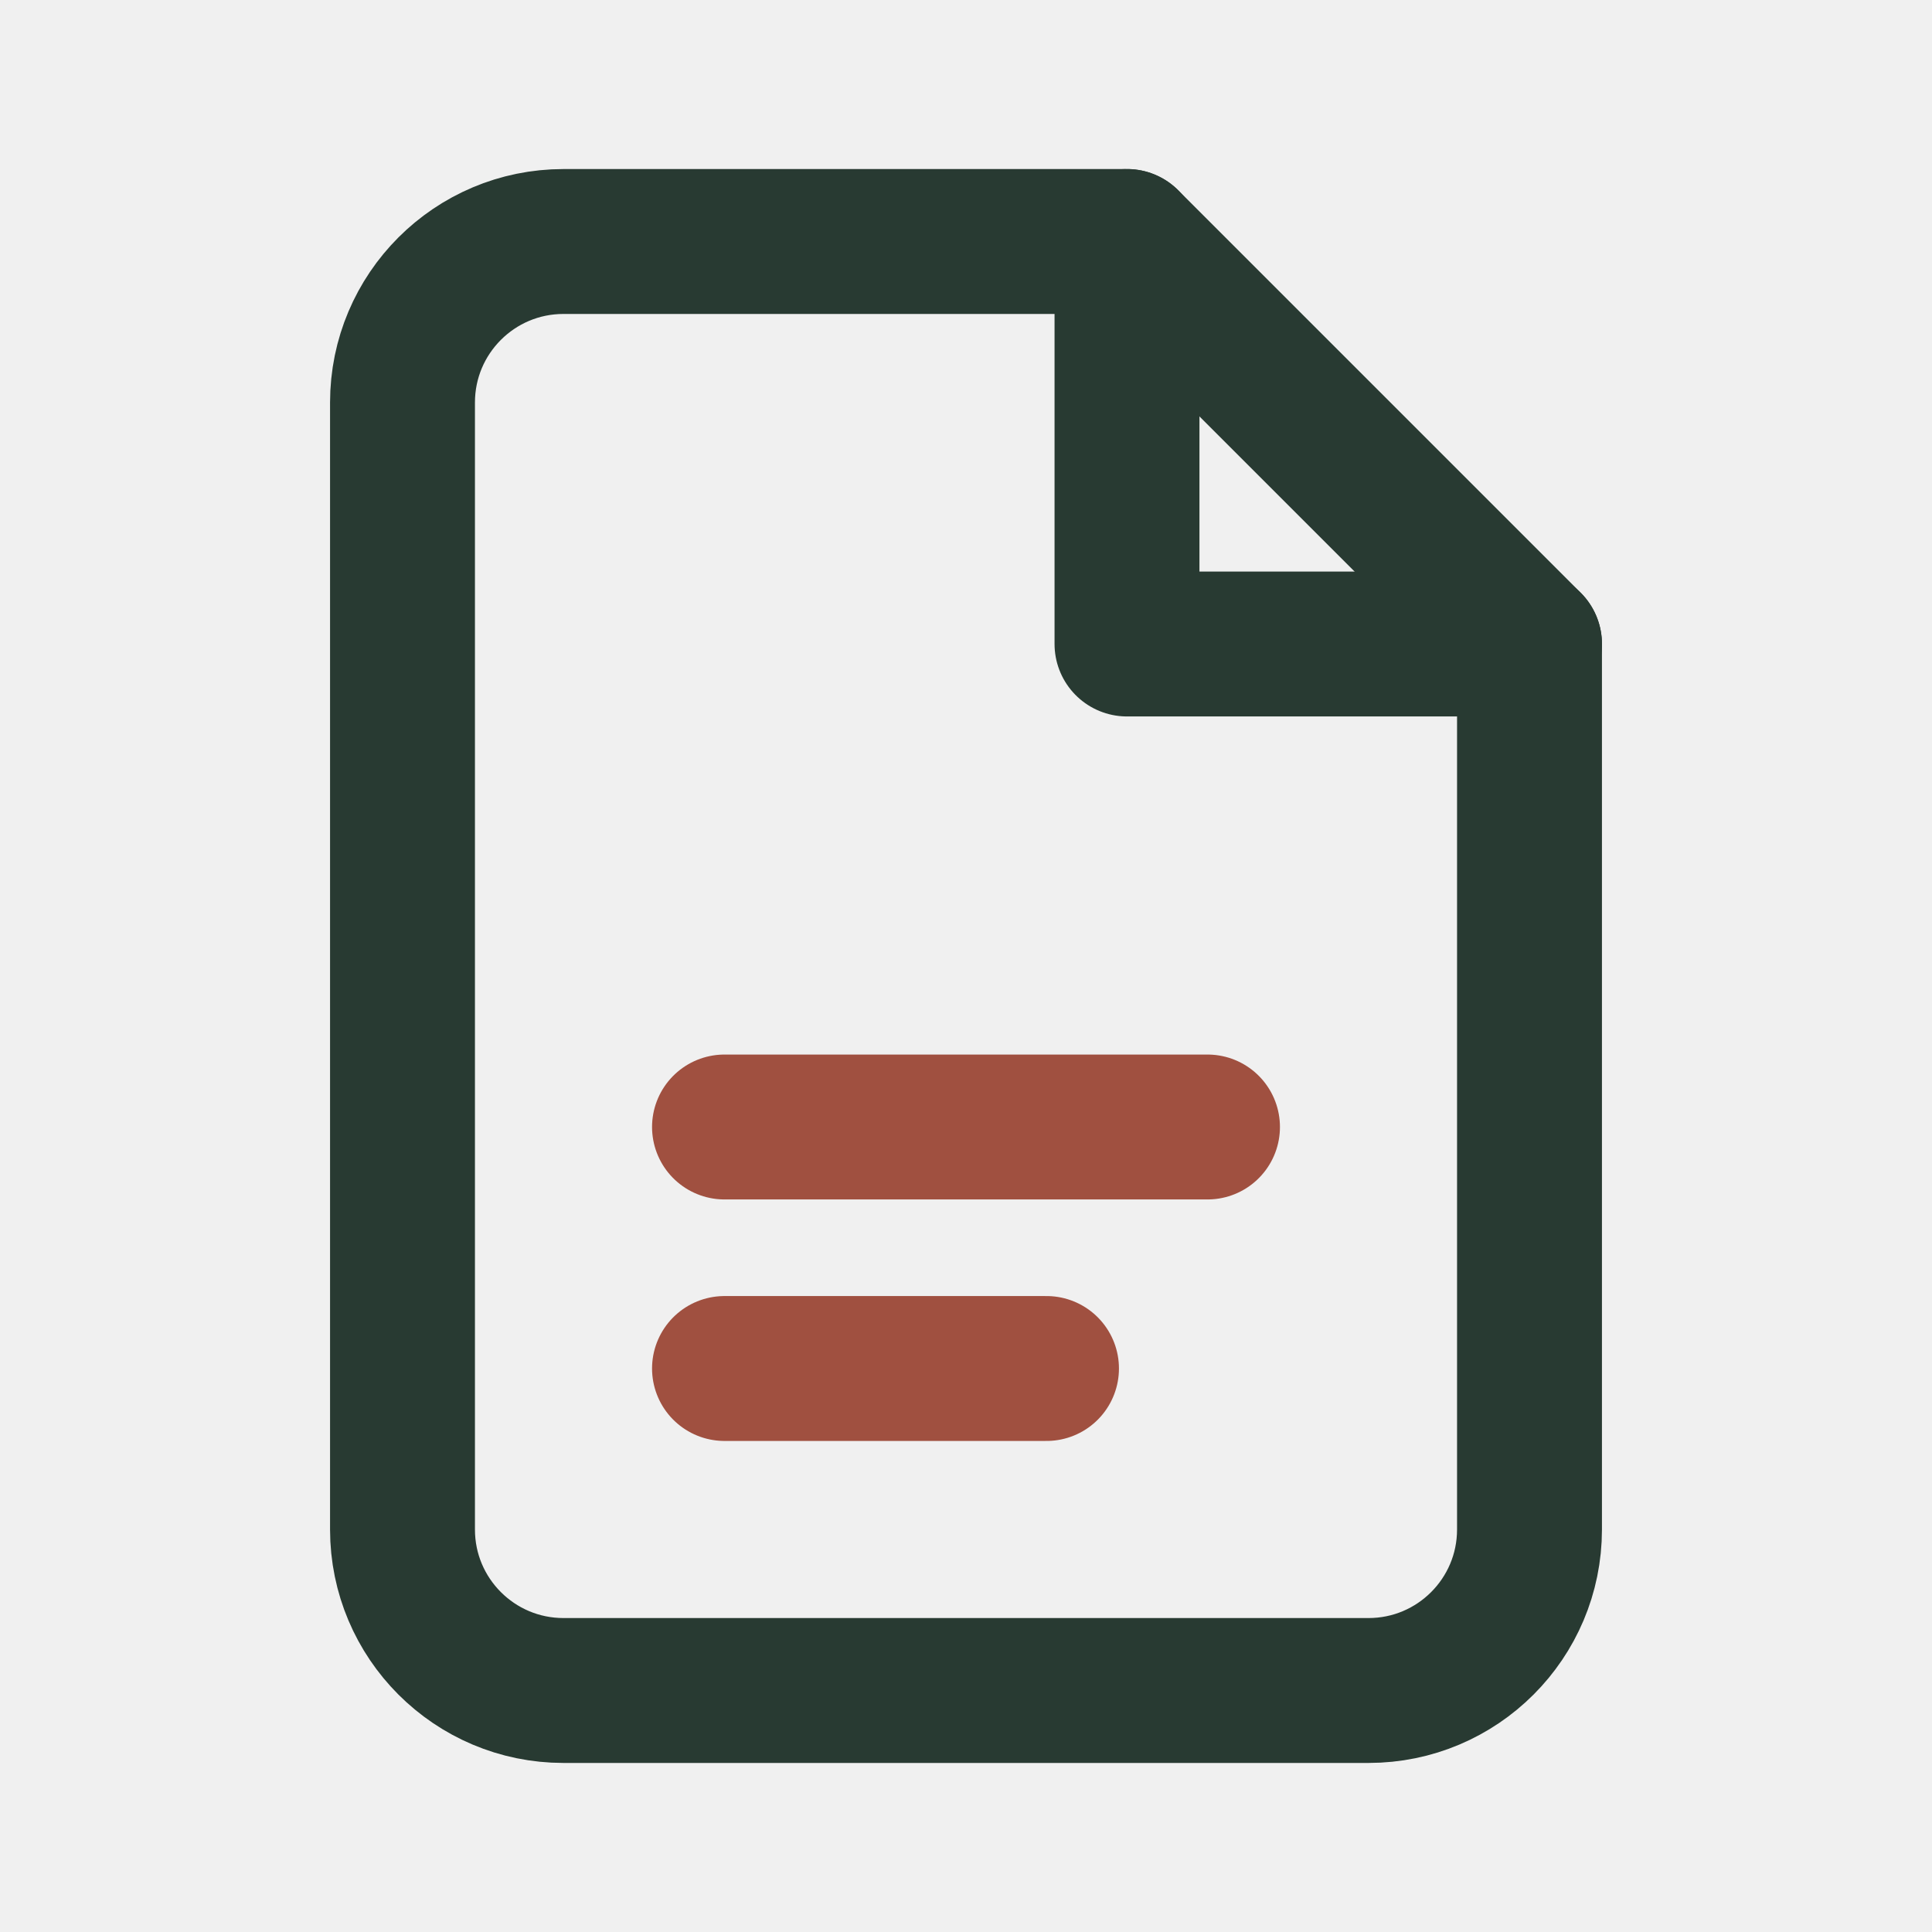
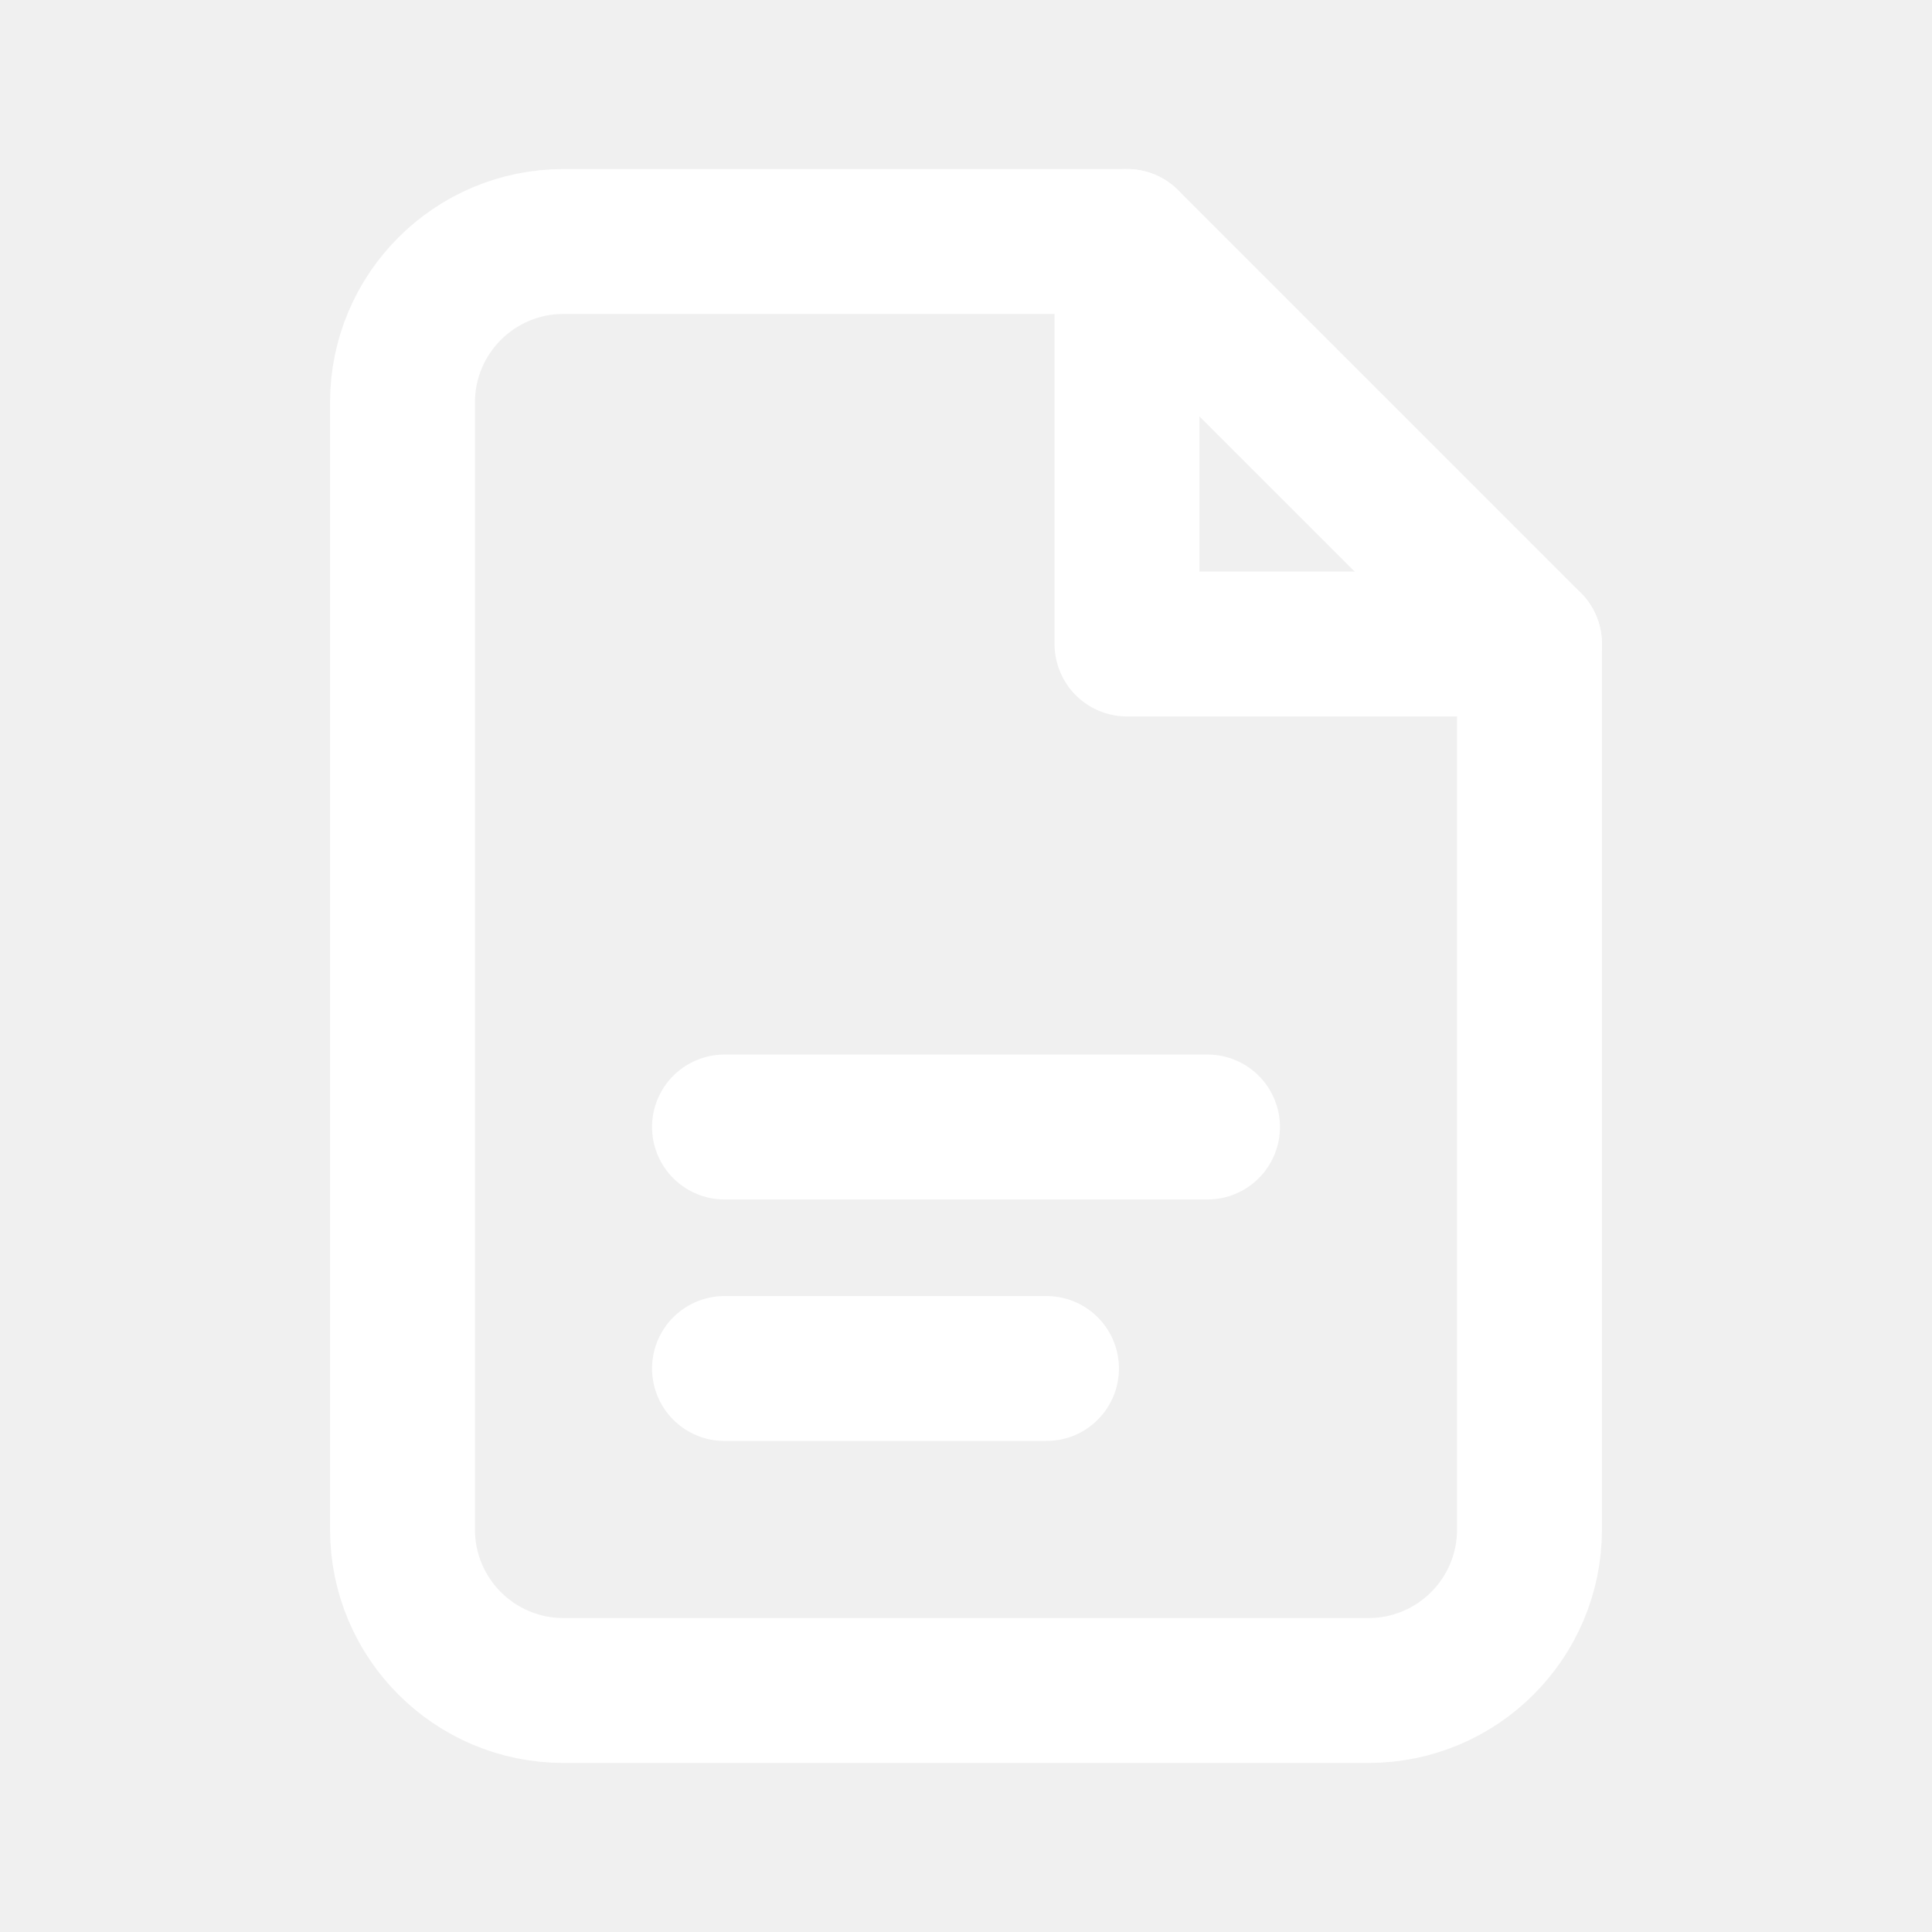
- <svg xmlns="http://www.w3.org/2000/svg" viewBox="0 0 24 24" width="24" height="24" fill="none" stroke="#283a32" stroke-width="1.8" stroke-linecap="round" stroke-linejoin="round">
+ <svg xmlns="http://www.w3.org/2000/svg" viewBox="0 0 24 24" width="24" height="24" fill="none" stroke="#ffffff" stroke-width="1.8" stroke-linecap="round" stroke-linejoin="round">
  <path d="M14 3H7a2 2 0 0 0-2 2v14a2 2 0 0 0 2 2h10a2 2 0 0 0 2-2V8z" />
  <path d="M14 3v5h5" />
-   <path d="M9 14h6M9 17h4" stroke="#a05040" />
+   <path d="M9 14h6M9 17h4" stroke="#ffffff" />
</svg>
